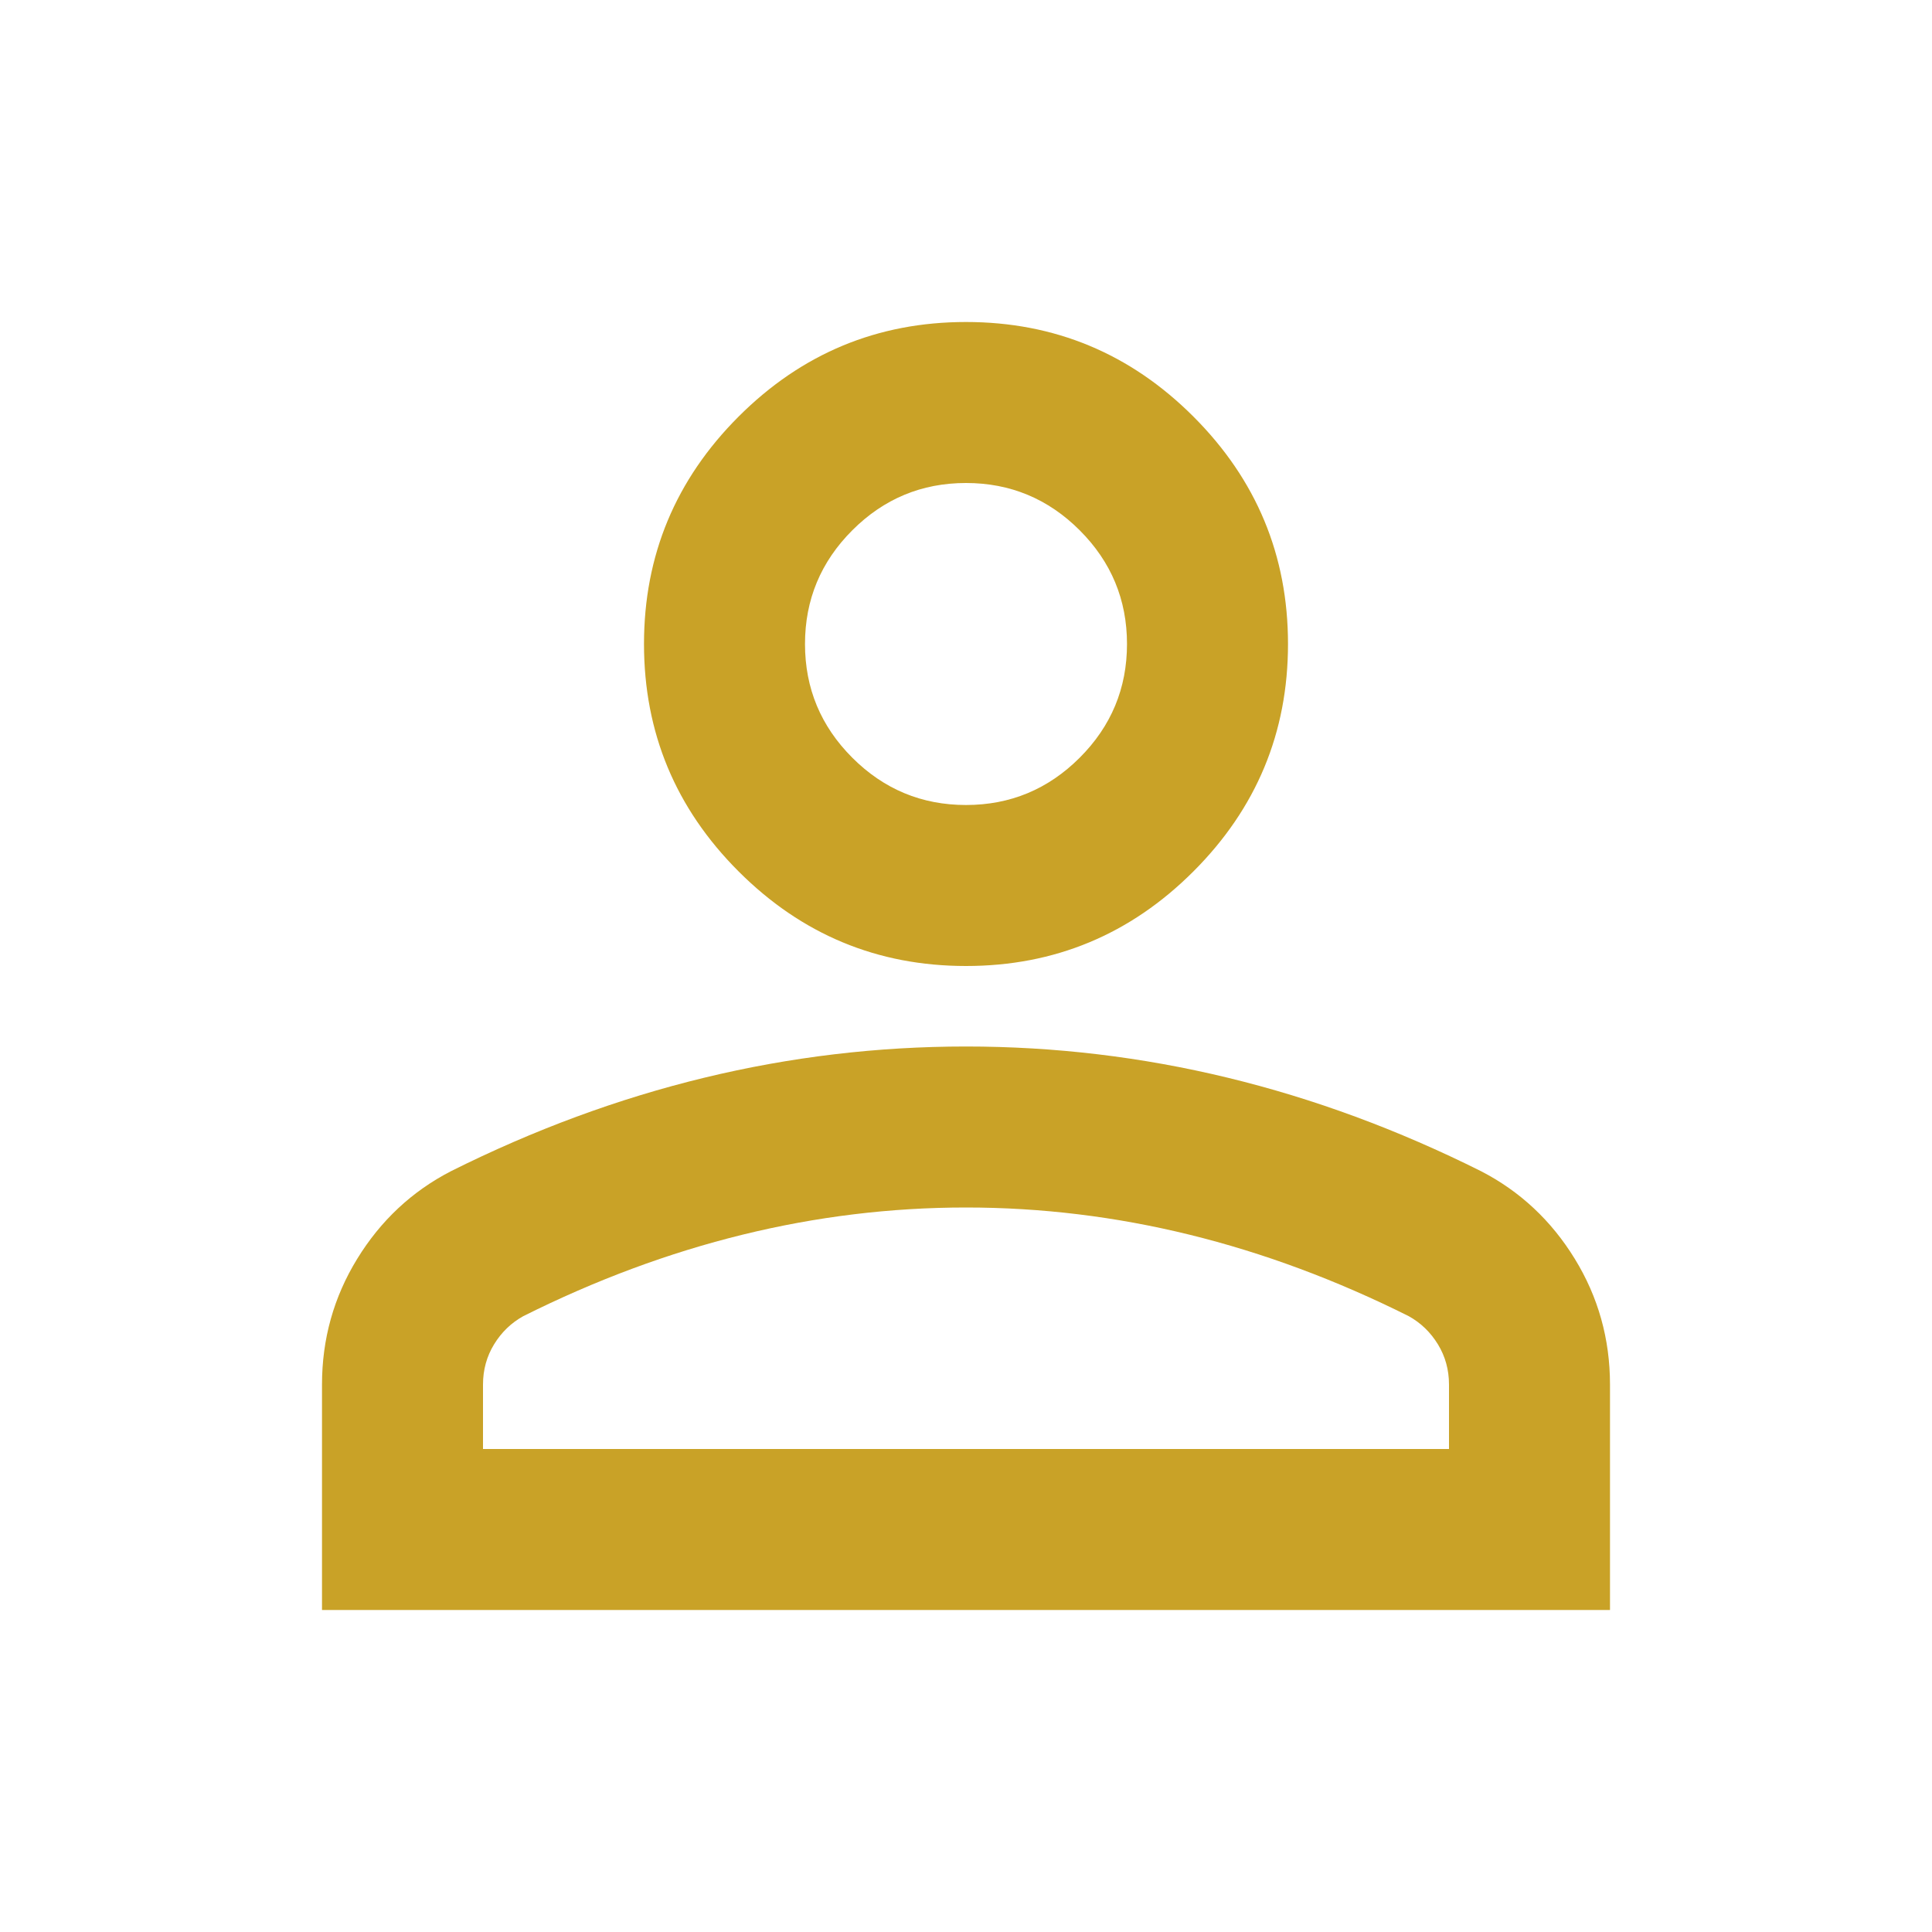
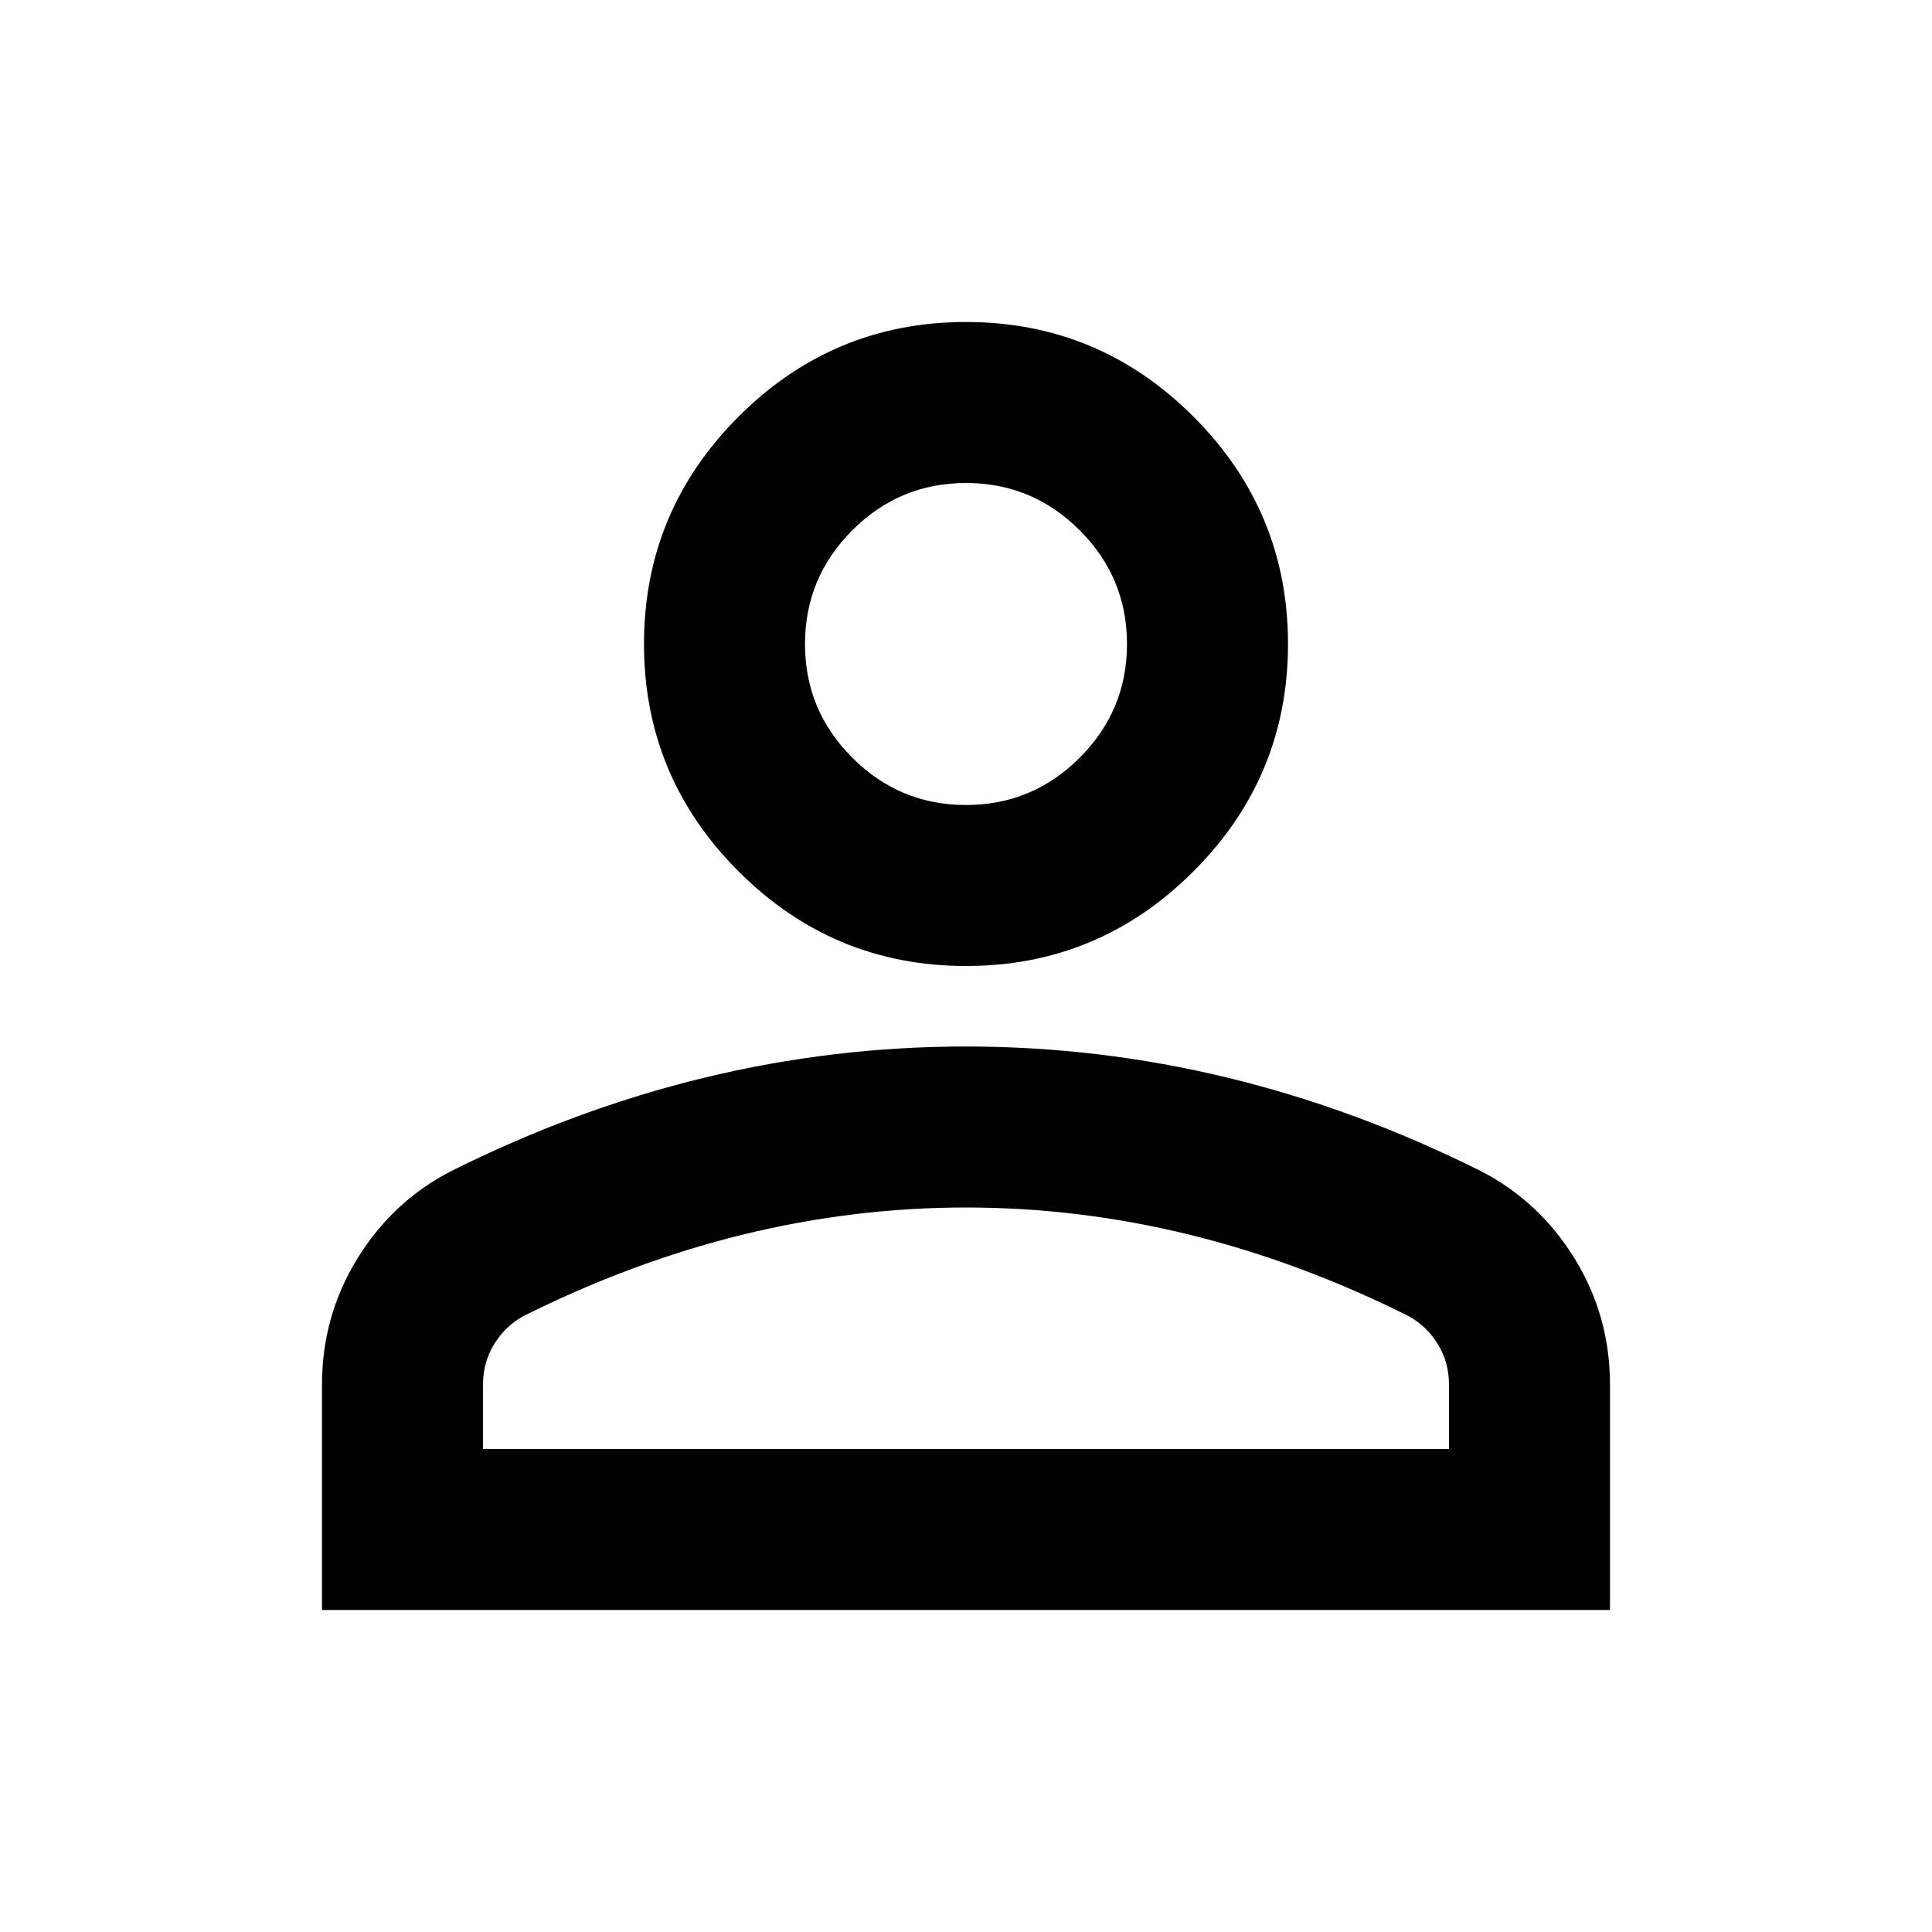
<svg xmlns="http://www.w3.org/2000/svg" height="24px" viewBox="0 -960 960 960" width="24px" fill="#e8eaed">
-   <path d="M480-480q-66 0-113-47t-47-113q0-66 47-113t113-47q66 0 113 47t47 113q0 66-47 113t-113 47ZM160-160v-112q0-34 17.5-62.5T224-378q62-31 126-46.5T480-440q66 0 130 15.5T736-378q29 15 46.5 43.5T800-272v112H160Zm80-80h480v-32q0-11-5.5-20T700-306q-54-27-109-40.5T480-360q-56 0-111 13.5T260-306q-9 5-14.5 14t-5.5 20v32Zm240-320q33 0 56.5-23.5T560-640q0-33-23.5-56.5T480-720q-33 0-56.5 23.5T400-640q0 33 23.5 56.5T480-560Zm0-80Zm0 400Z" fill="#c9a227" />
+   <path d="M480-480q-66 0-113-47t-47-113q0-66 47-113t113-47q66 0 113 47t47 113q0 66-47 113t-113 47ZM160-160v-112q0-34 17.5-62.5T224-378q62-31 126-46.5T480-440q66 0 130 15.5T736-378q29 15 46.5 43.5T800-272v112H160Zm80-80h480v-32q0-11-5.5-20T700-306q-54-27-109-40.5T480-360q-56 0-111 13.5T260-306q-9 5-14.5 14t-5.5 20v32Zm240-320q33 0 56.5-23.5T560-640q0-33-23.5-56.5T480-720q-33 0-56.5 23.5T400-640q0 33 23.5 56.5T480-560Zm0-80Zm0 400Z" fill="currentColor" />
</svg>
